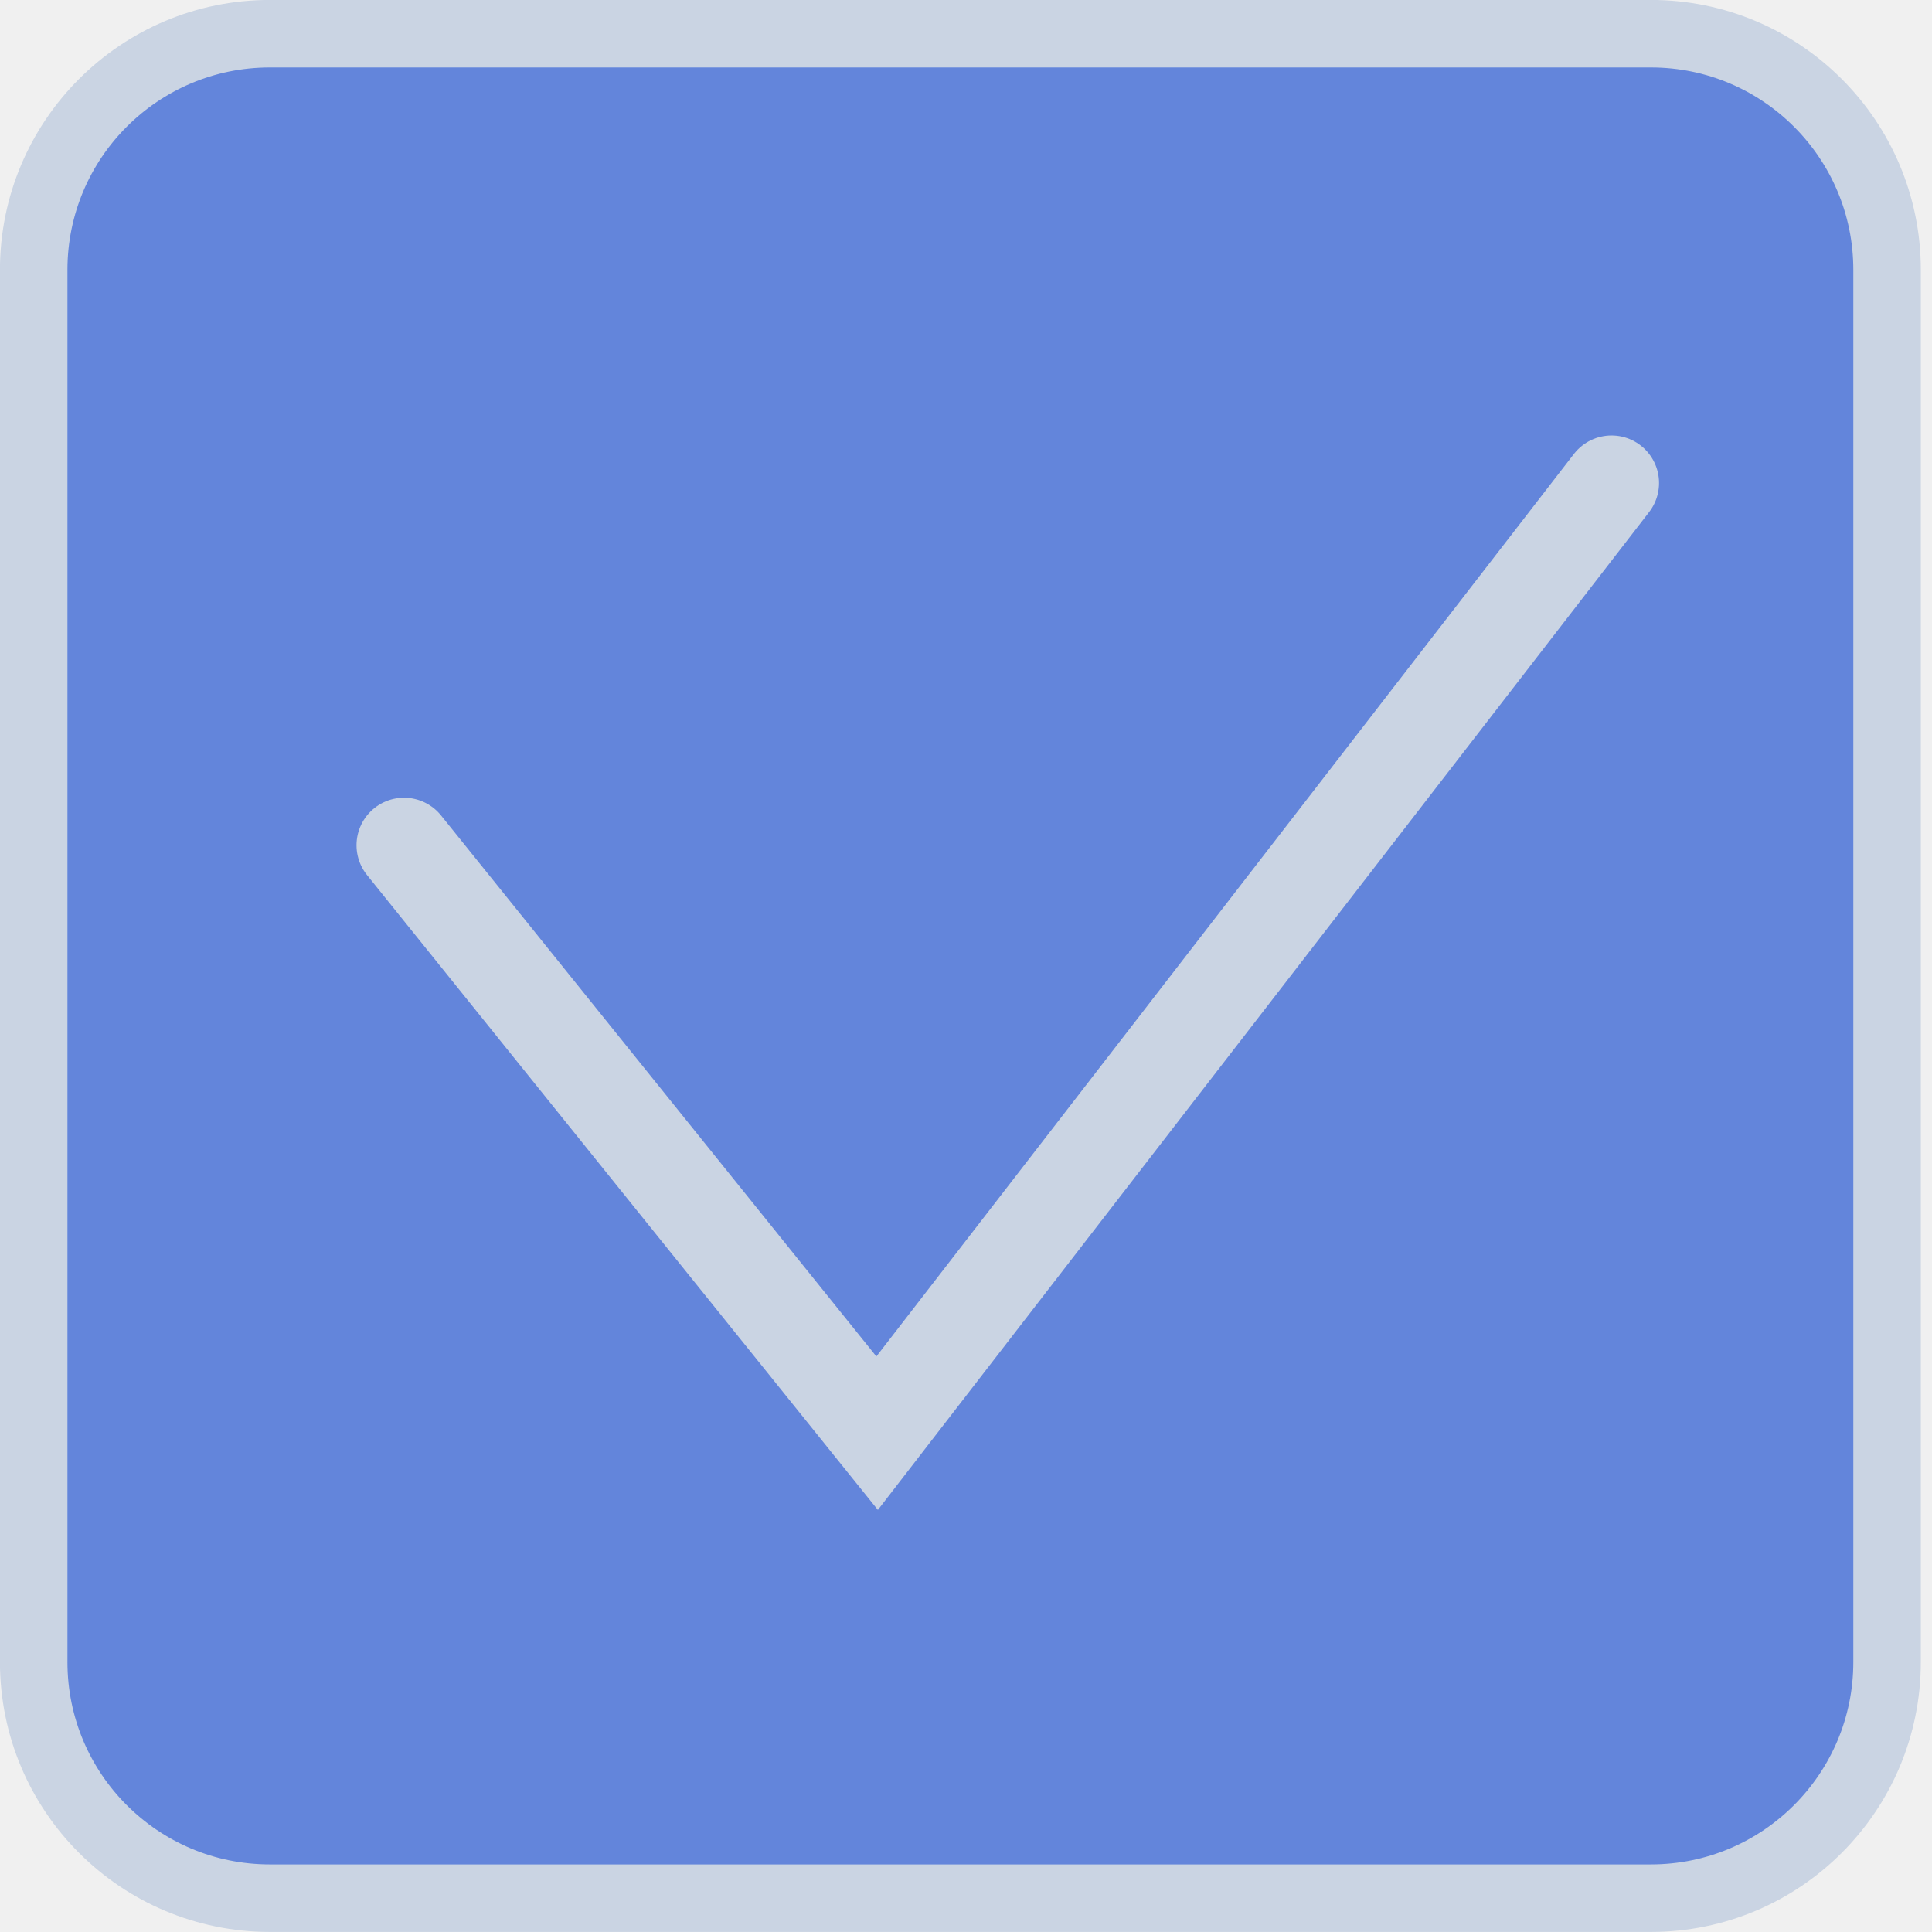
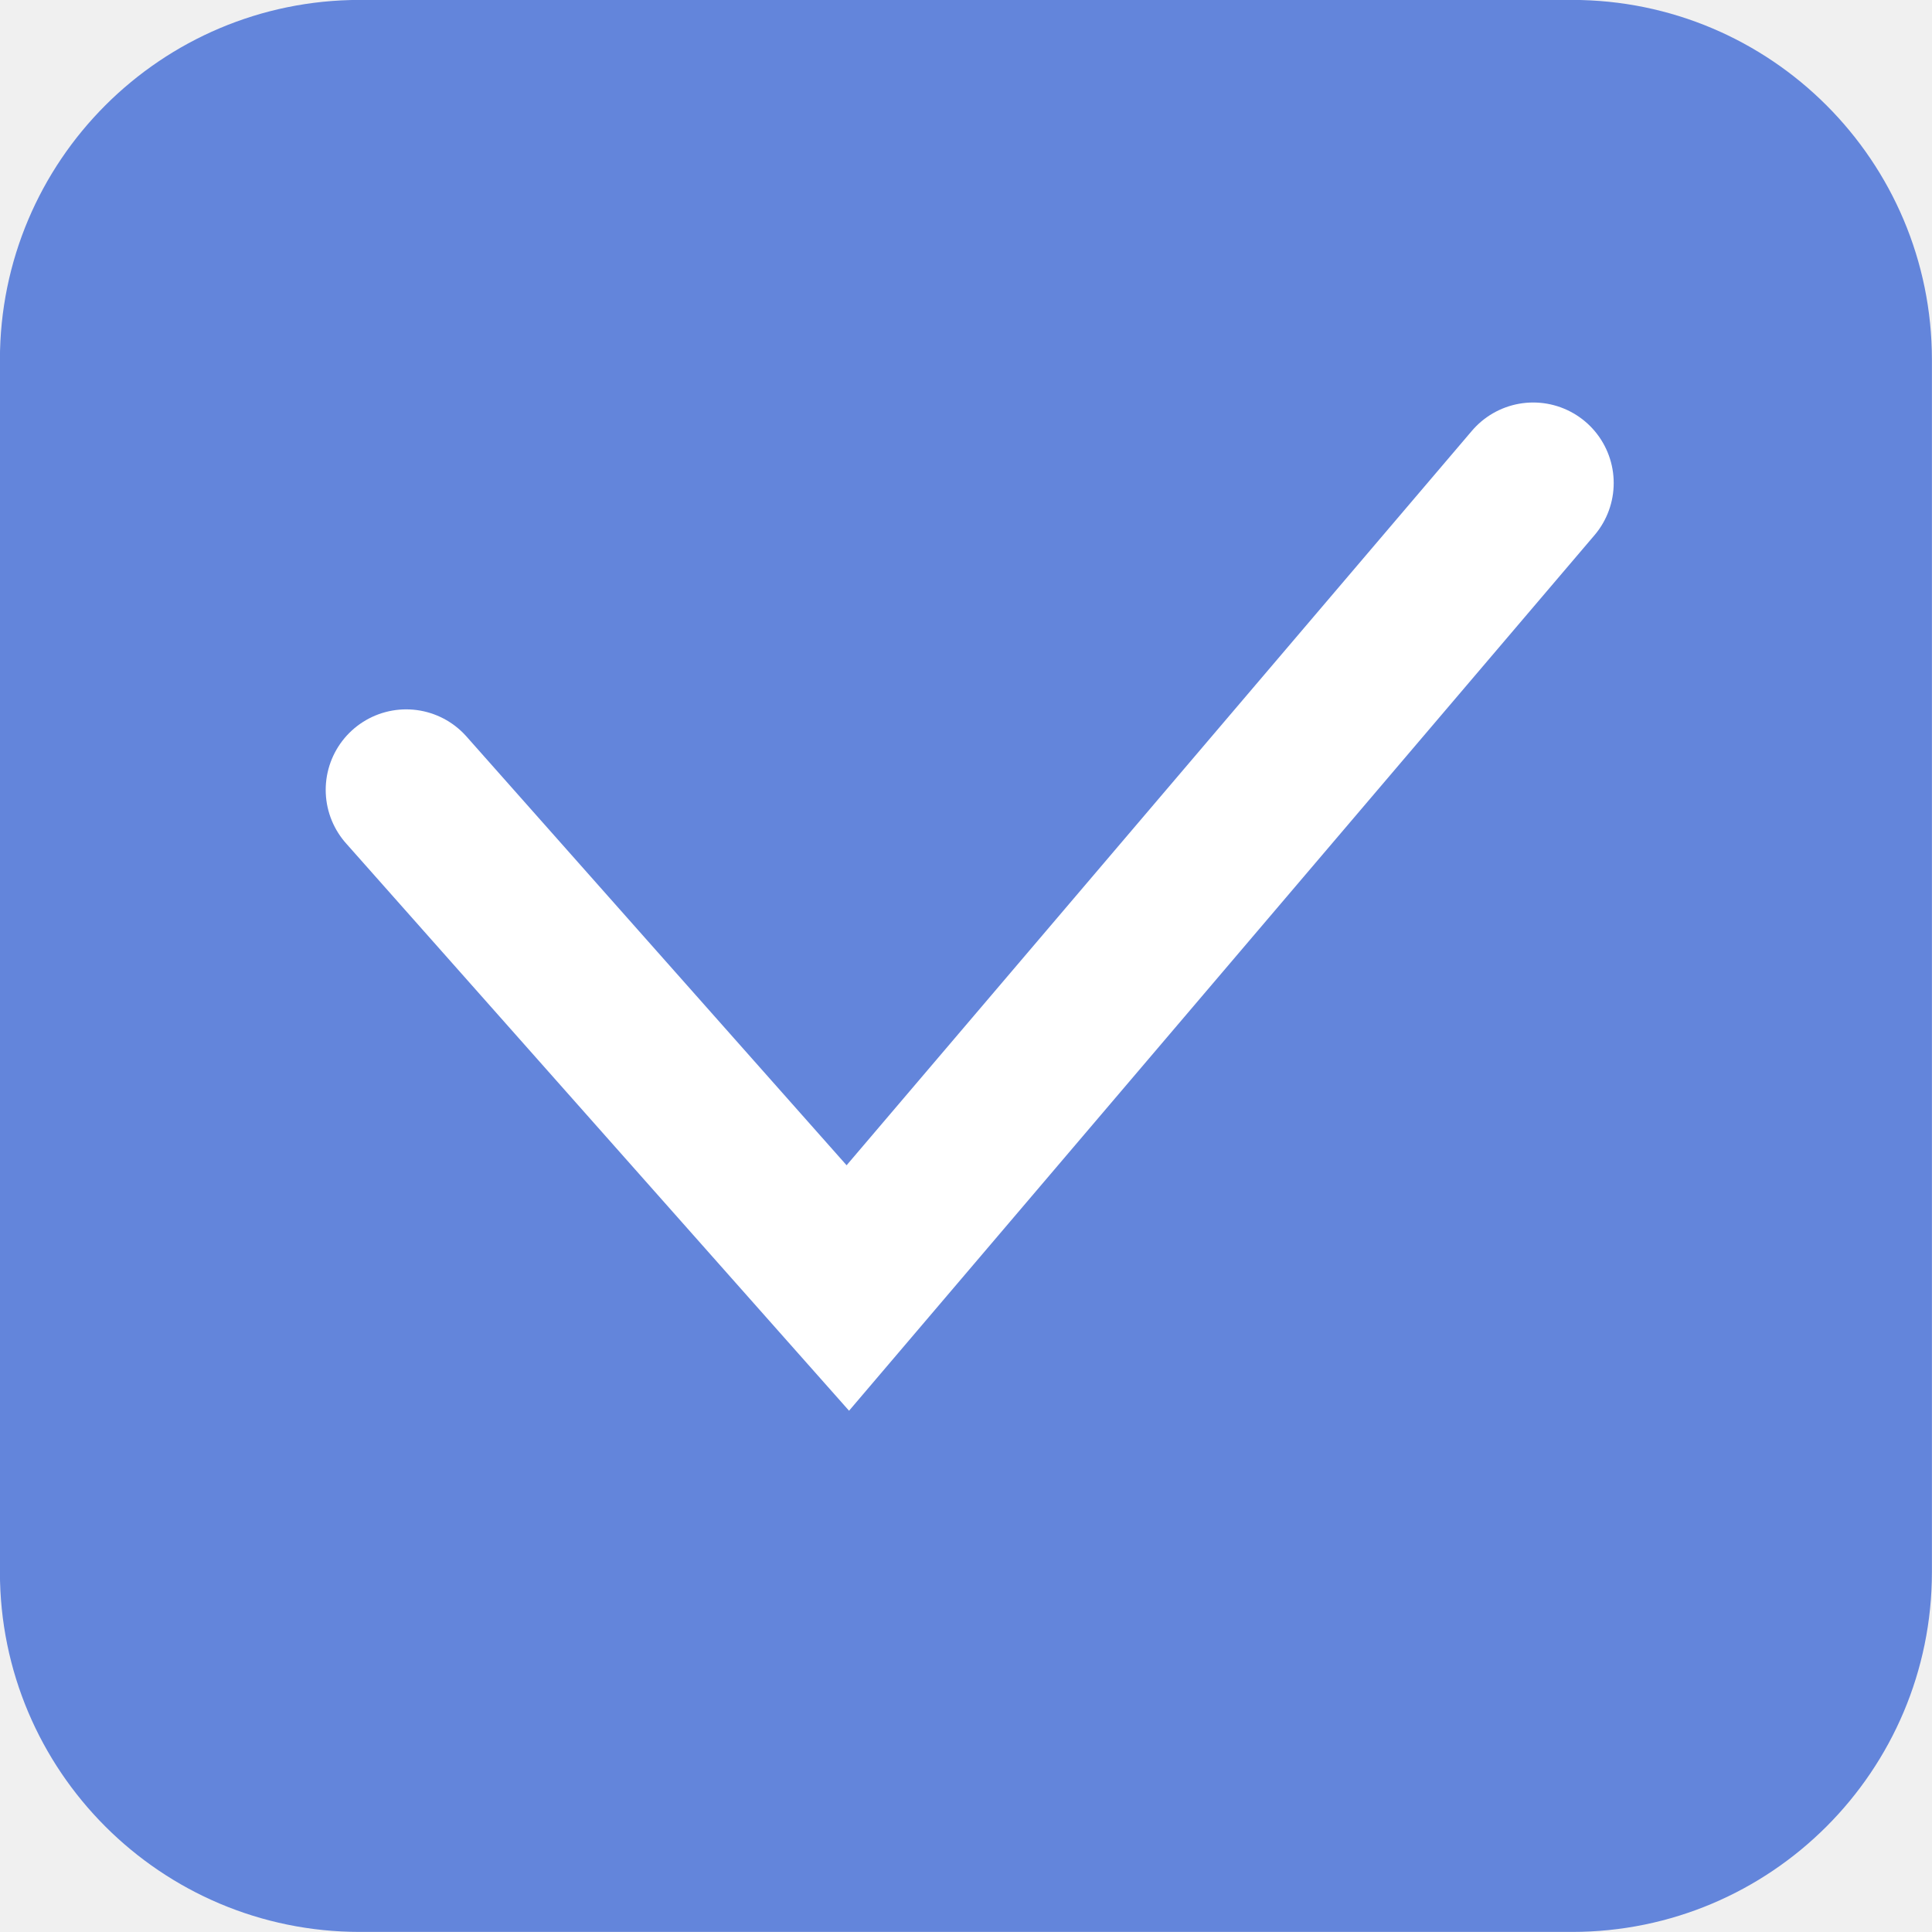
- <svg xmlns="http://www.w3.org/2000/svg" width="16" height="16" viewBox="0 0 16 16" fill="none">
-   <rect x="0.279" y="0.279" width="15.349" height="15.441" rx="1.956" fill="#6385DB" stroke="#CAD4E3" stroke-width="0.559" />
-   <path d="M3.346 7L7.264 11.869L13.346 4" stroke="#CAD4E3" stroke-width="0.787" stroke-linecap="round" />
+ <svg xmlns="http://www.w3.org/2000/svg" width="12" height="12" viewBox="0 0 12 12" fill="none">
+   <rect x="0.279" y="0.279" width="11.441" height="11.441" rx="1.956" fill="#6385DB" stroke="#6385DB" stroke-width="0.559" />
+   <path d="M2.523 4.906L5.266 8L9.523 3" stroke="white" stroke-linecap="round" />
</svg>
